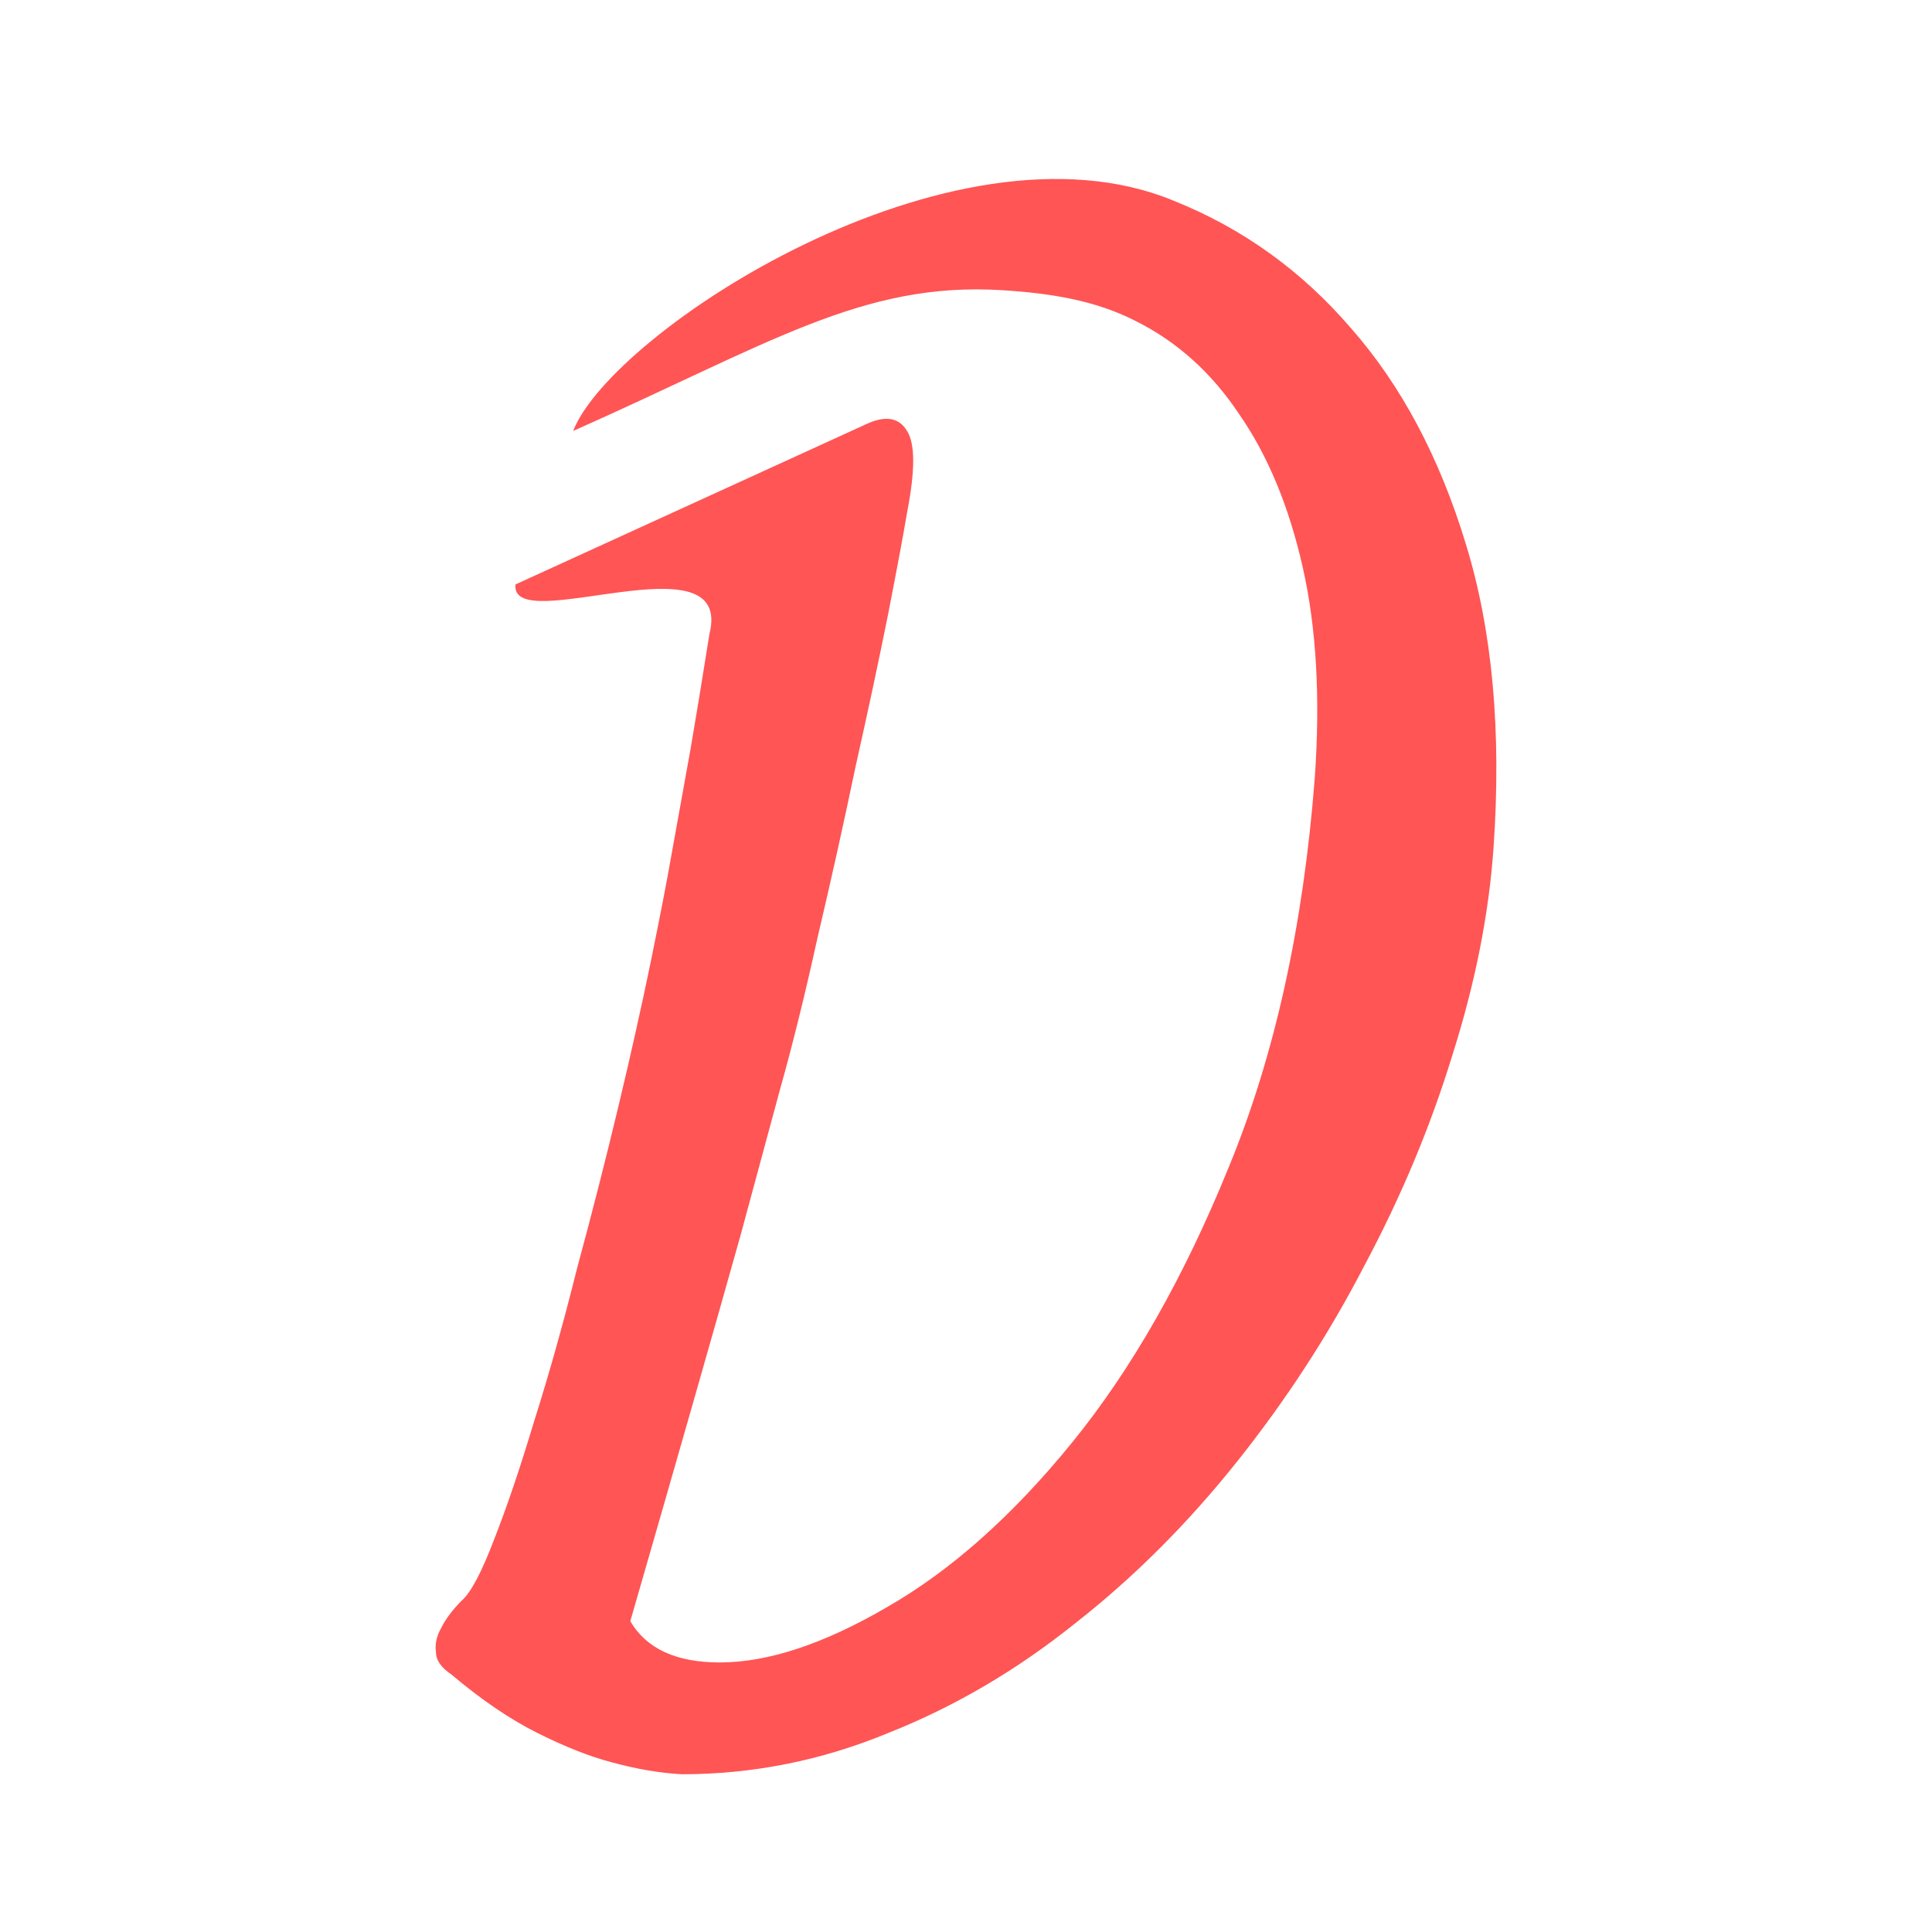
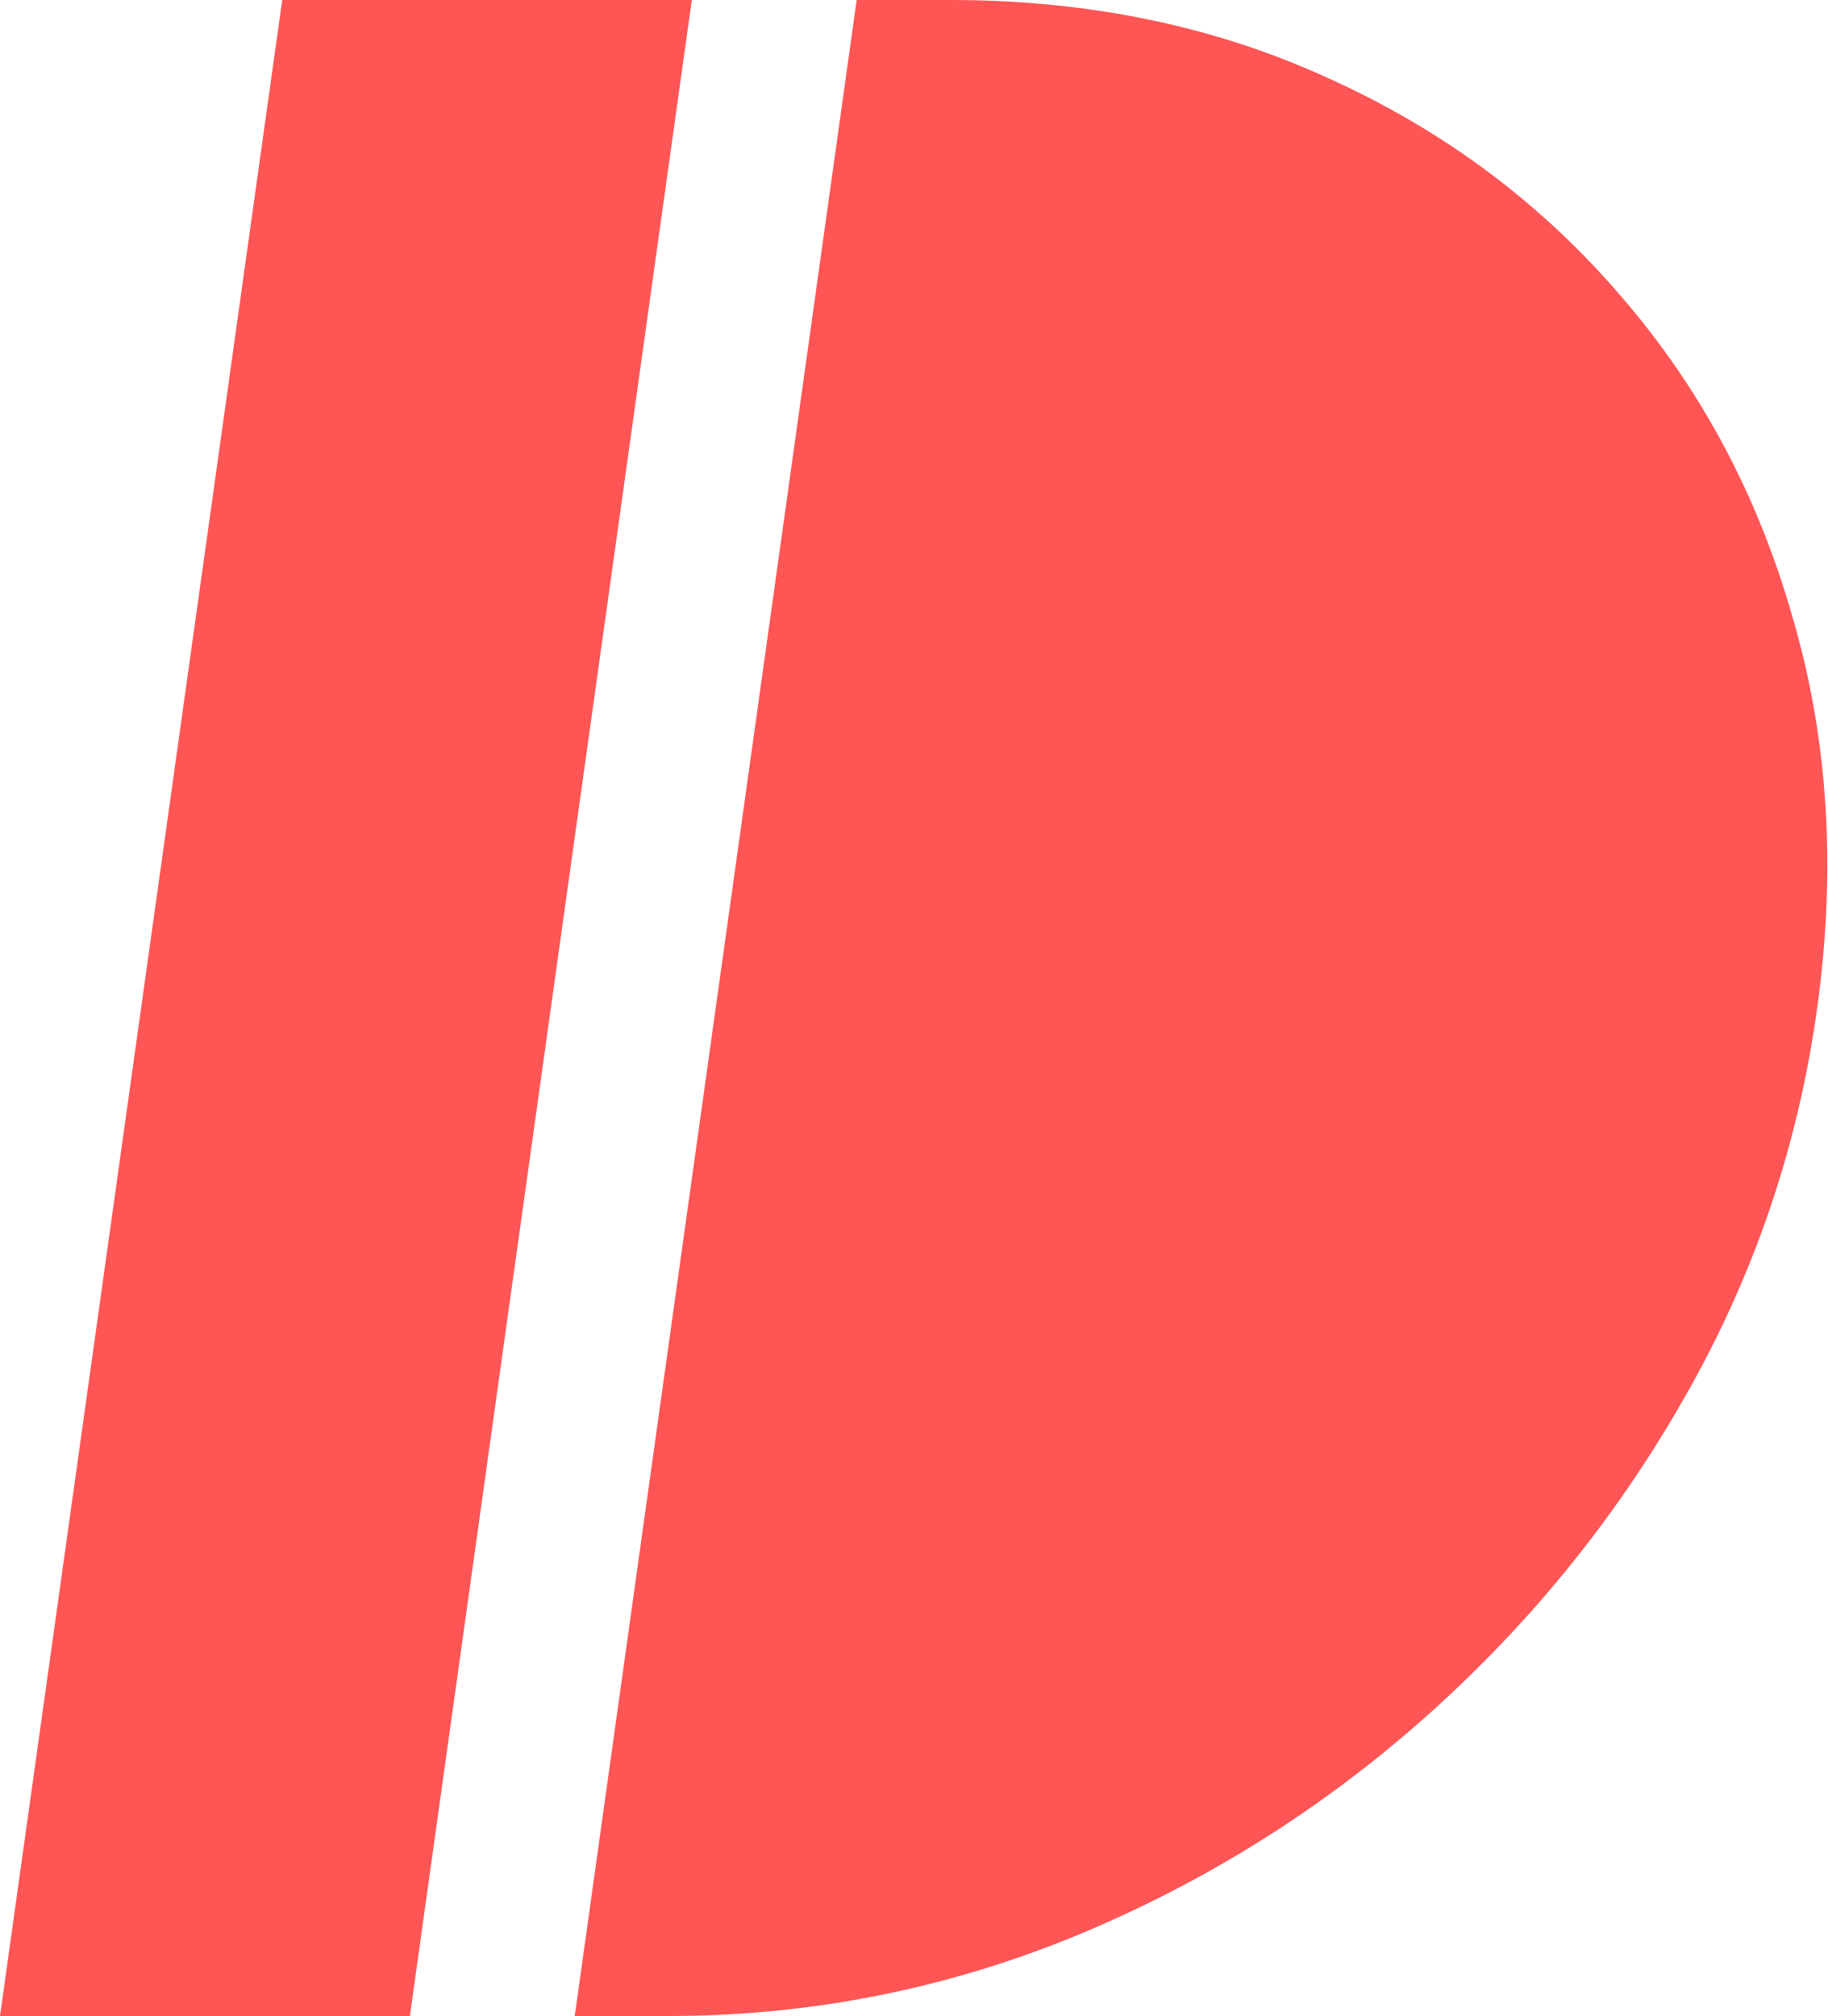
- <svg xmlns="http://www.w3.org/2000/svg" version="1.1" viewBox="0 0 512 512">
-   <g fill="#f55" aria-label="D">
-     <path d="m119.64 443.76c-2.734-1.823-4.102-3.798-4.102-5.925-0.304-2.127 0.152-4.253 1.367-6.38 1.215-2.431 3.038-4.861 5.469-7.292 2.431-2.127 5.317-7.596 8.659-16.406 3.342-8.507 6.836-18.837 10.482-30.99 3.95-12.457 7.747-25.977 11.393-40.56 3.95-14.583 7.596-28.863 10.938-42.839 3.342-13.976 6.228-26.888 8.659-38.737 2.431-11.849 4.253-21.267 5.469-28.255 1.519-8.507 3.19-17.773 5.013-27.799 1.519-8.811 3.19-18.989 5.013-30.534 6.65-26.33-52.913 1.121-51.394-13.159l92.865-42.44c5.165-2.431 8.811-1.823 10.938 1.823 2.127 3.342 2.127 10.482 0 21.419-0.911 5.469-2.583 14.431-5.013 26.888-2.431 12.153-5.317 25.673-8.659 40.56-3.038 14.583-6.38 29.622-10.026 45.117-3.342 15.191-6.684 28.711-10.026 40.56-3.038 11.241-6.532 24.154-10.482 38.737-6.988 24.913-16.71 58.941-29.167 102.08 4.253 7.292 12.153 10.938 23.698 10.938 12.76 0 27.496-4.861 44.206-14.583 17.014-9.722 33.42-24.306 49.219-43.75 15.799-19.444 29.622-43.75 41.471-72.917 12.153-29.471 19.748-63.802 22.786-102.99 1.519-21.267 0.456-39.952-3.19-56.055-3.646-16.102-9.267-29.622-16.862-40.56-7.292-10.938-16.406-19.141-27.344-24.609-10.634-5.469-22.507-7.401-35.547-8.203-36.938-2.274-61.56 14.204-113.59 37.316 10.216-26.284 100.41-85.393 159.16-61.014 18.229 7.292 33.876 18.533 46.94 33.724 13.368 15.191 23.546 34.332 30.534 57.422 6.988 22.786 9.418 49.523 7.292 80.208-1.215 17.622-4.861 36.003-10.938 55.143-5.773 18.837-13.52 37.37-23.242 55.599-9.418 18.229-20.66 35.547-33.724 51.953-13.064 16.406-27.344 30.686-42.839 42.839-15.495 12.457-32.053 22.179-49.675 29.167-17.622 7.292-35.851 10.938-54.688 10.938-5.773-0.304-12.001-1.367-18.685-3.19-5.773-1.519-12.305-4.102-19.596-7.747-7.292-3.646-14.887-8.811-22.786-15.495z" fill="#f55" />
-   </g>
+ <svg xmlns="http://www.w3.org/2000/svg" version="1.1" viewBox="0 0 200 220.64">
+   <path fill="#f55" d="m30.888 0-30.888 220.64 44.864-0.002 30.858-220.64zm62.875 0-30.856 220.64h10.22c15.234 0 29.89-2.836 43.969-8.51 14.185-5.779 27.004-13.712 38.457-23.798 11.558-10.192 21.119-21.906 28.684-35.145 7.67-13.342 12.555-27.632 14.657-42.867 2.101-15.234 1.207-29.471-2.68-42.71-3.783-13.344-10.034-25.059-18.755-35.145-8.72-10.191-19.332-18.124-31.835-23.798-12.504-5.779-26.373-8.667-41.608-8.667z" />
</svg>
